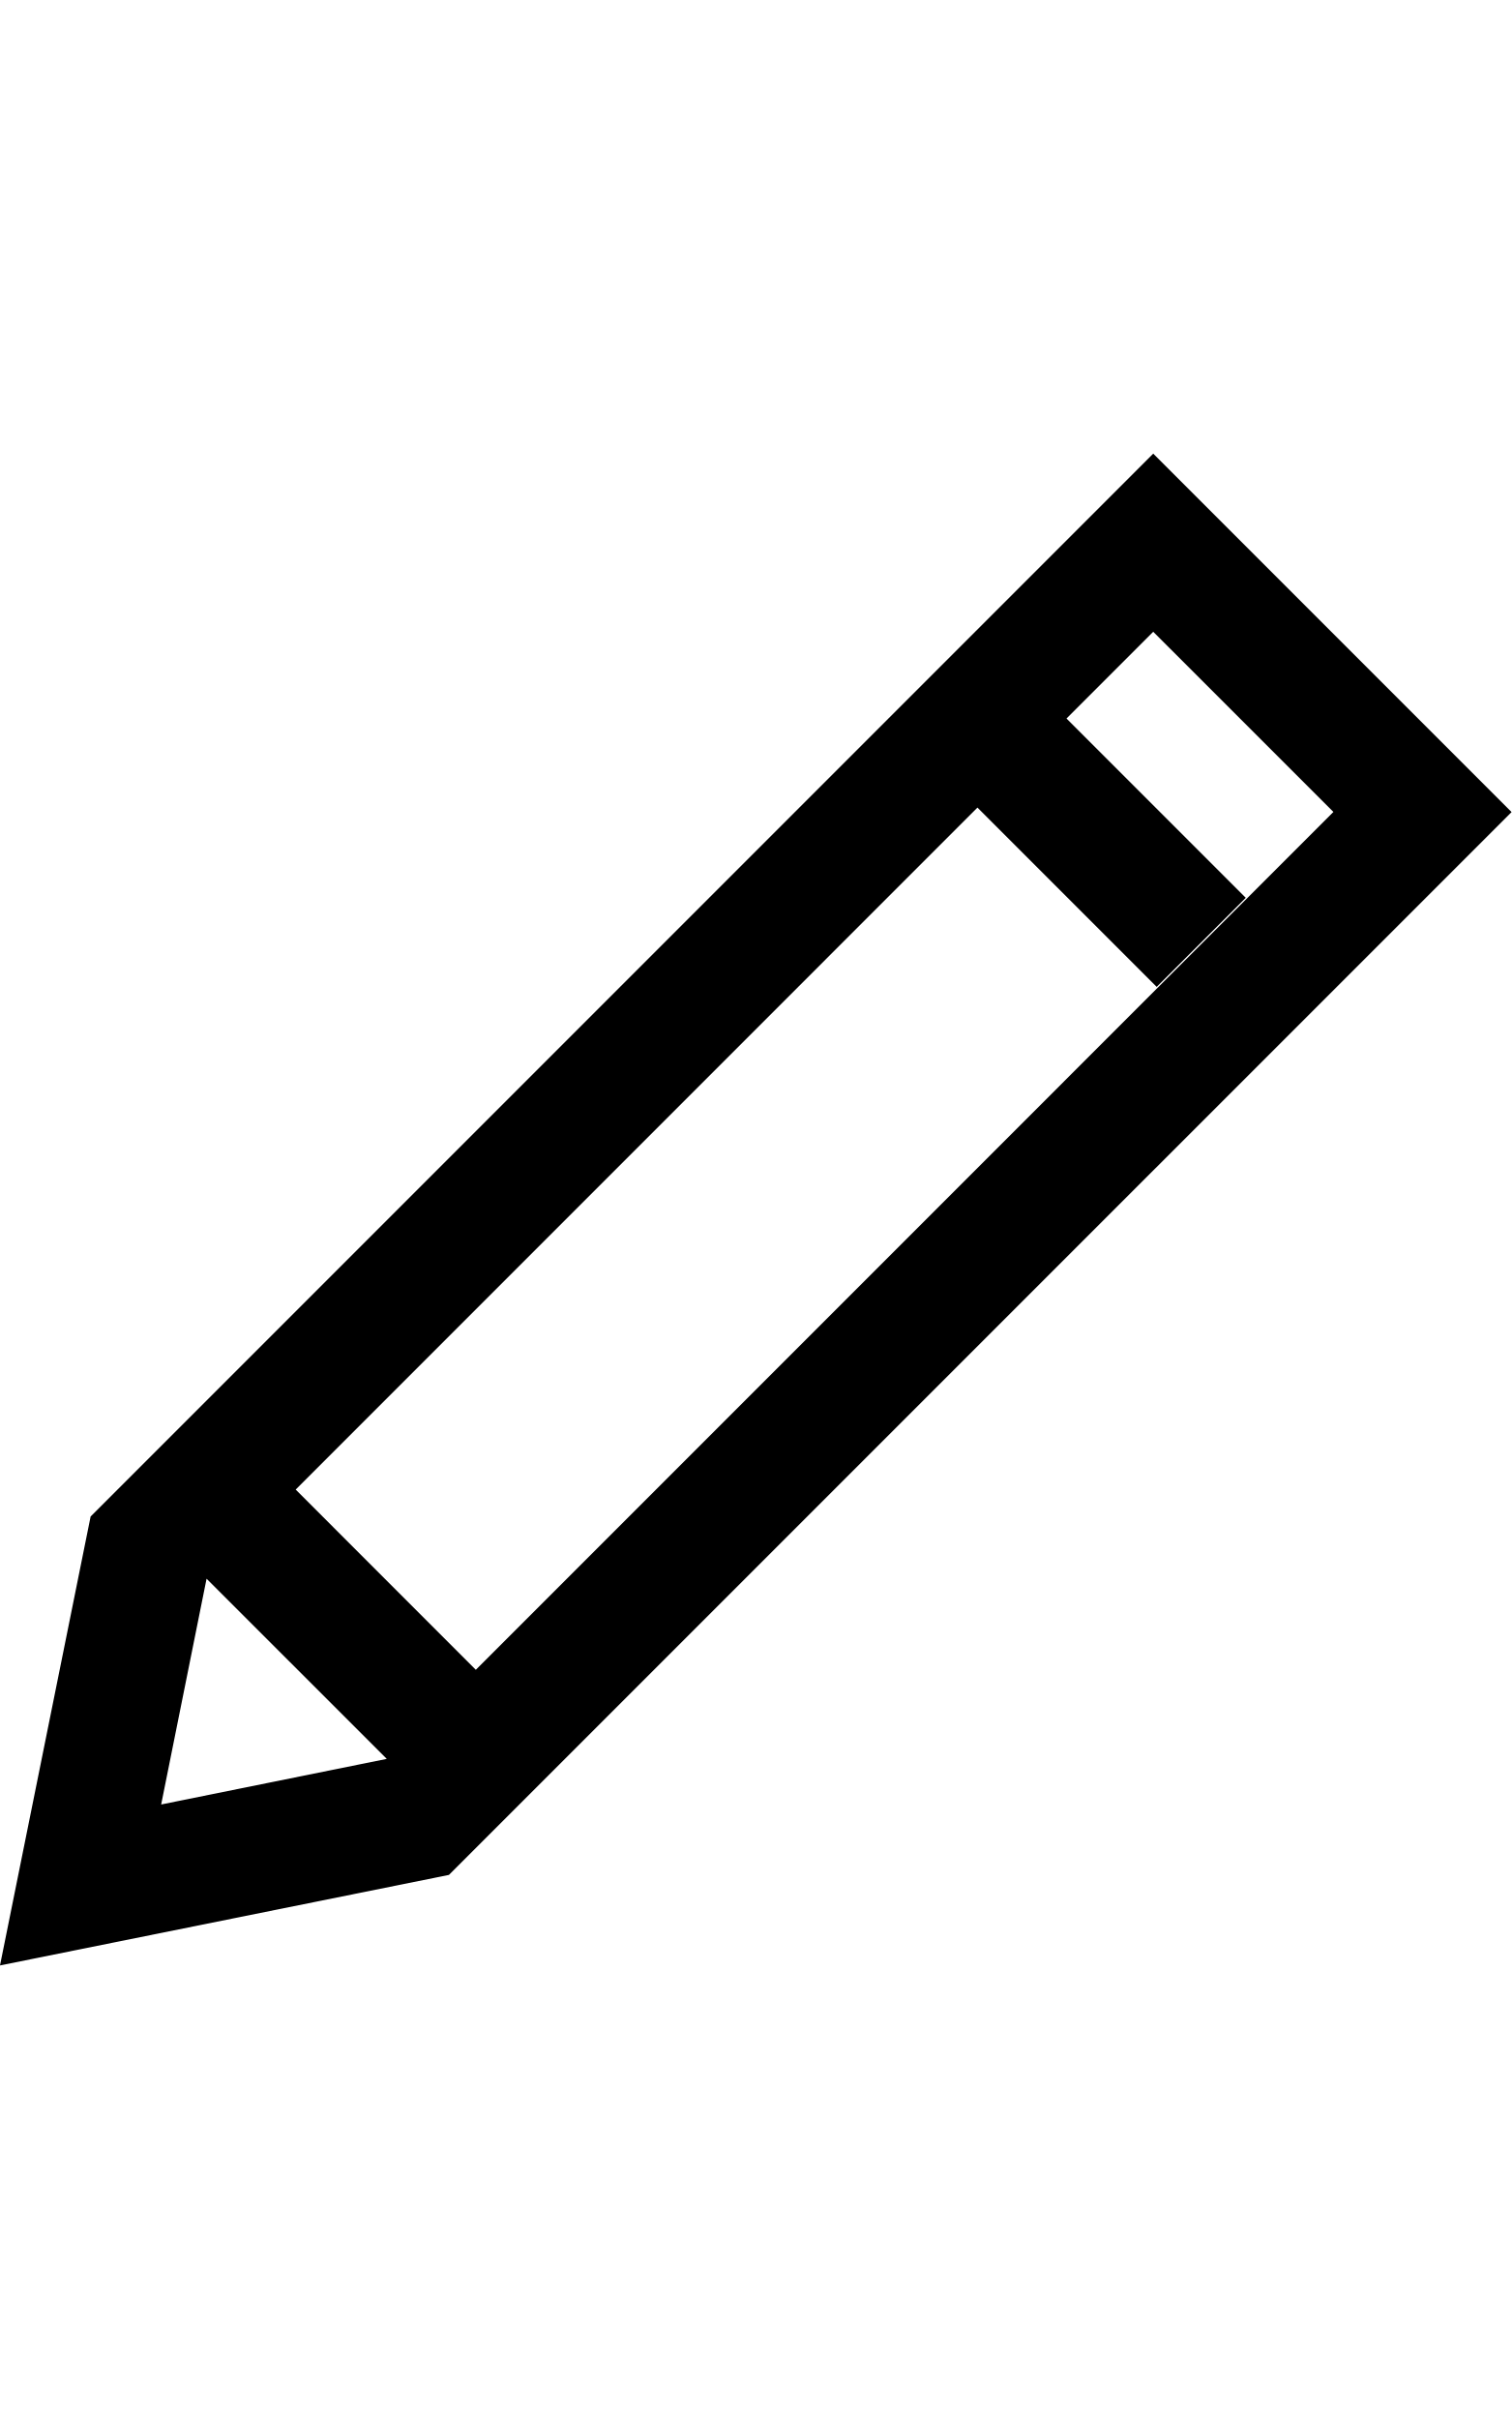
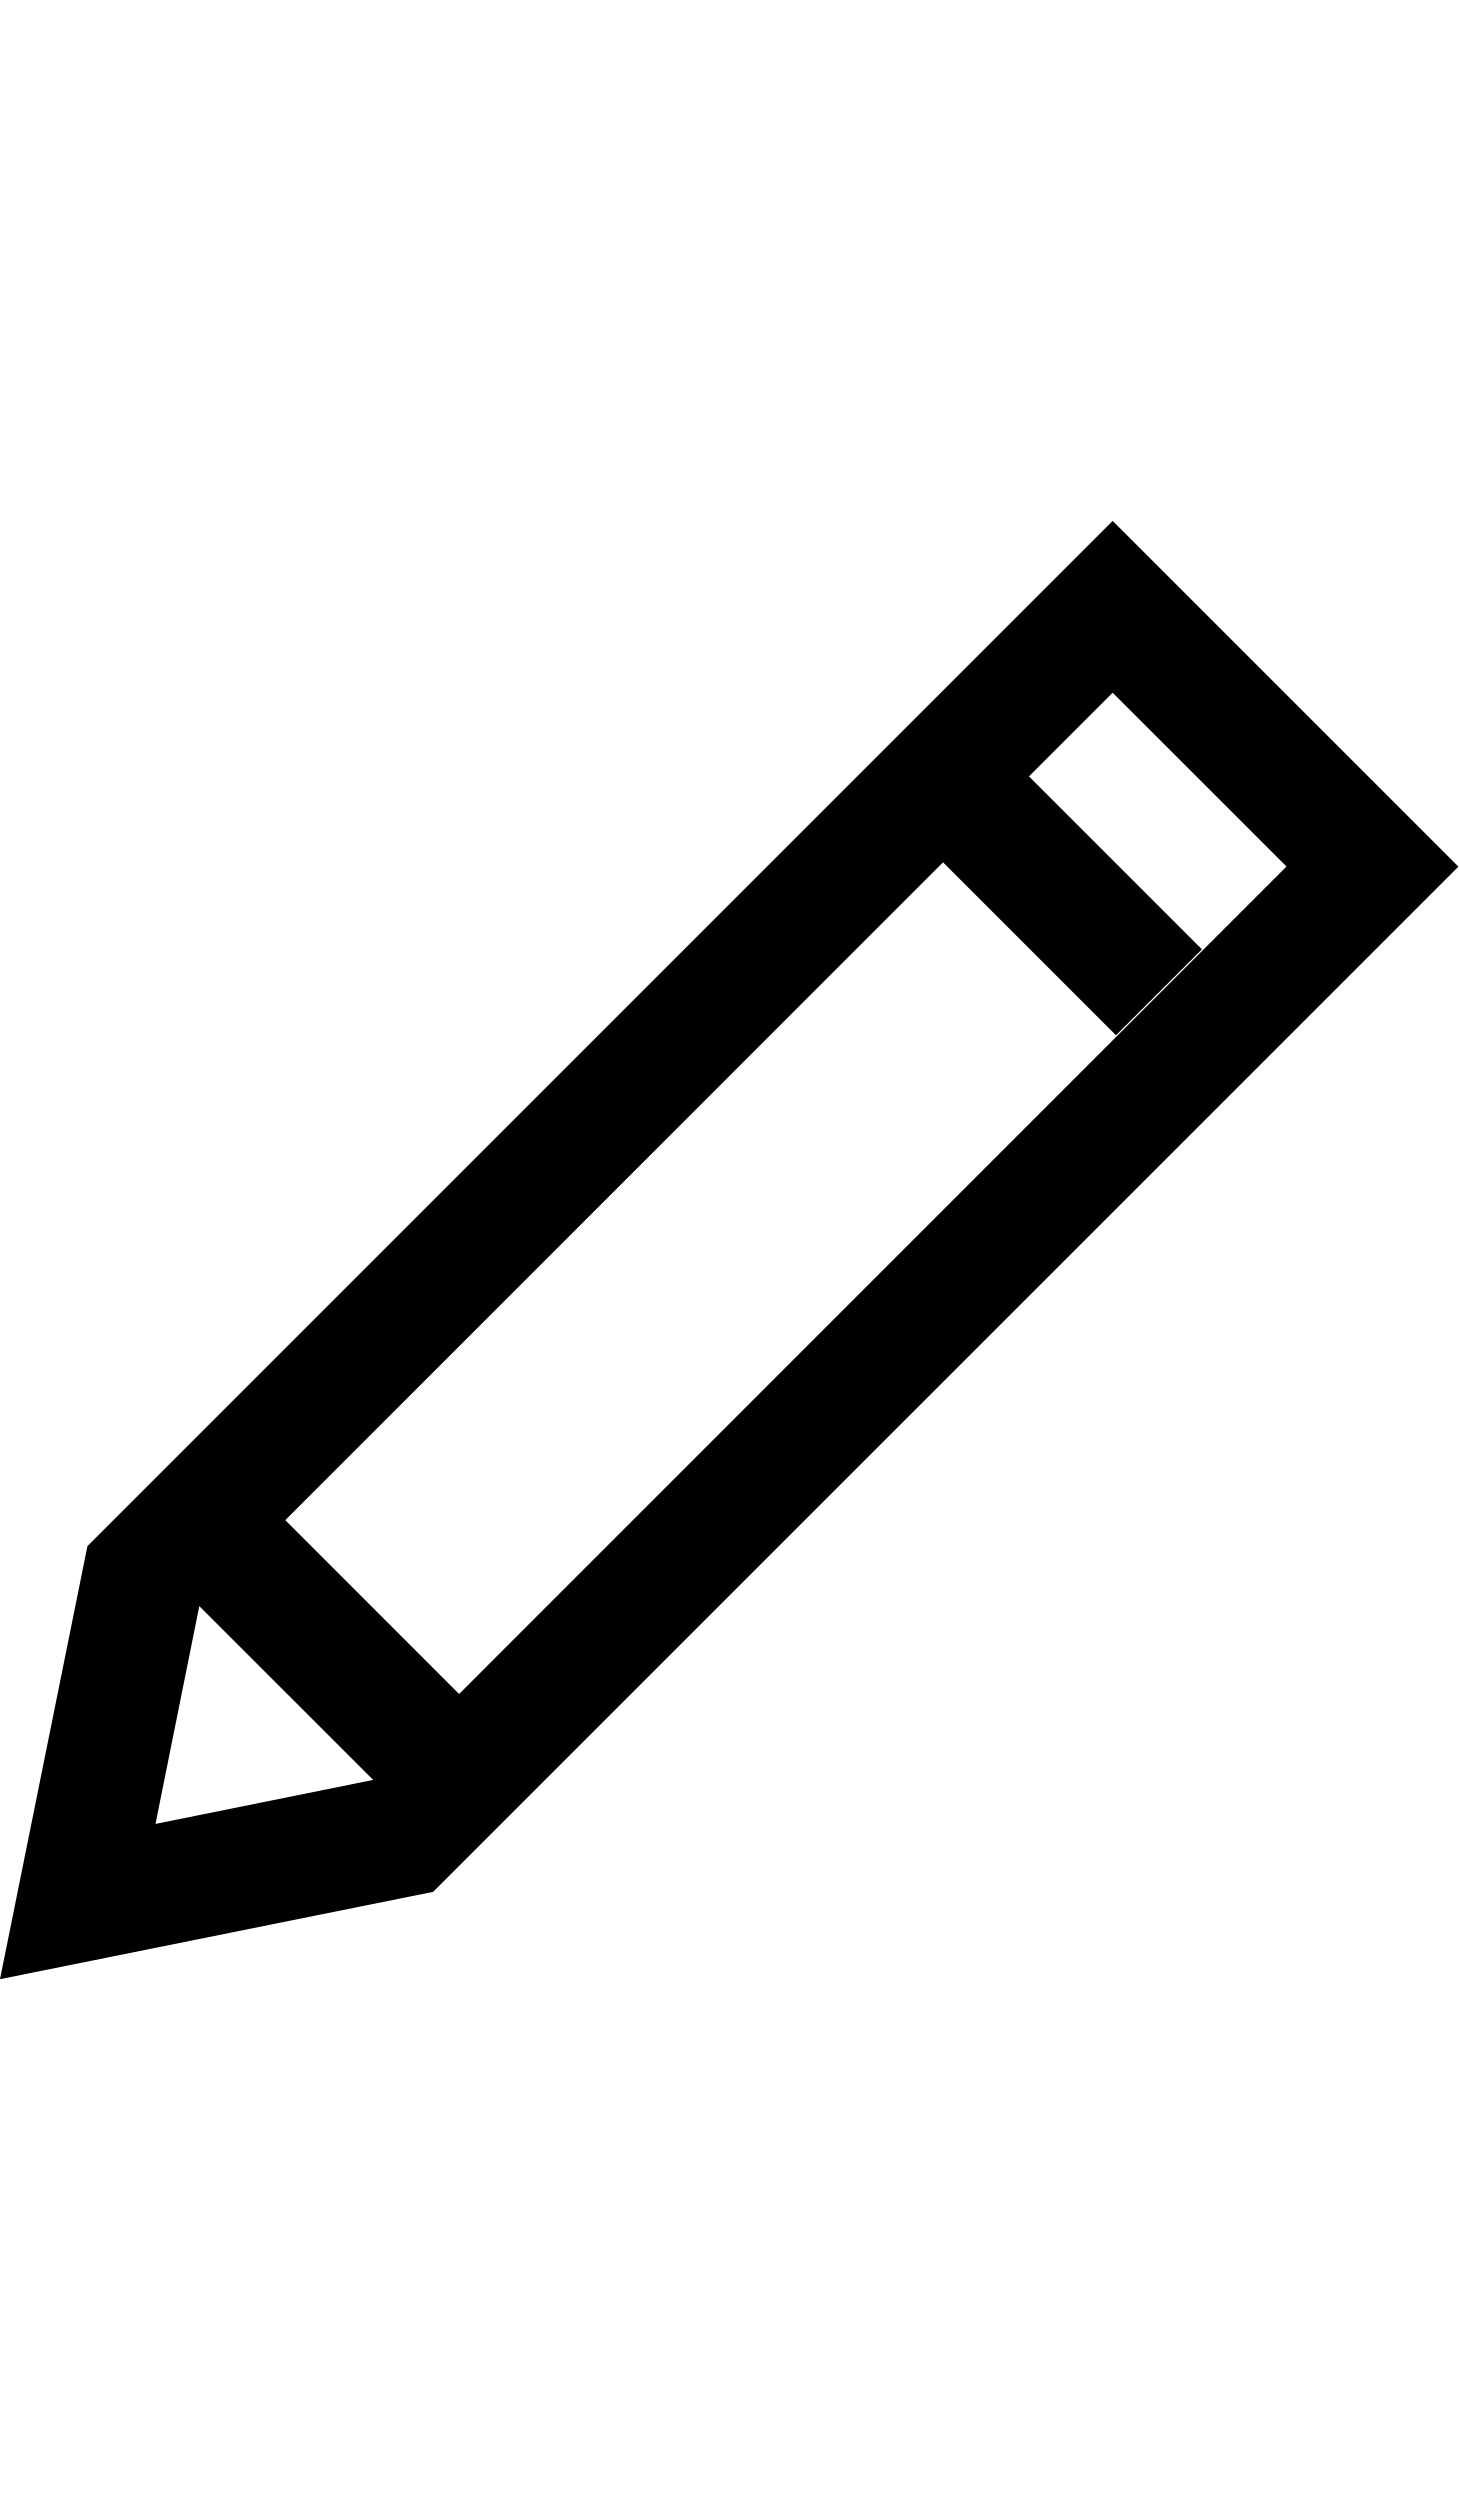
- <svg xmlns="http://www.w3.org/2000/svg" width="15" height="24" viewBox="0 0 24 24">
+ <svg xmlns="http://www.w3.org/2000/svg" width="14" height="24" viewBox="0 0 24 24">
  <path d="M1.439 16.873l-1.439 7.127 7.128-1.437 16.873-16.872-5.69-5.69-16.872 16.872zm4.702 3.848l-3.582.724.721-3.584 2.861 2.86zm15.031-15.032l-13.617 13.618-2.86-2.861 10.825-10.826 2.846 2.846 1.414-1.414-2.846-2.846 1.377-1.377 2.861 2.86z" />
</svg>
